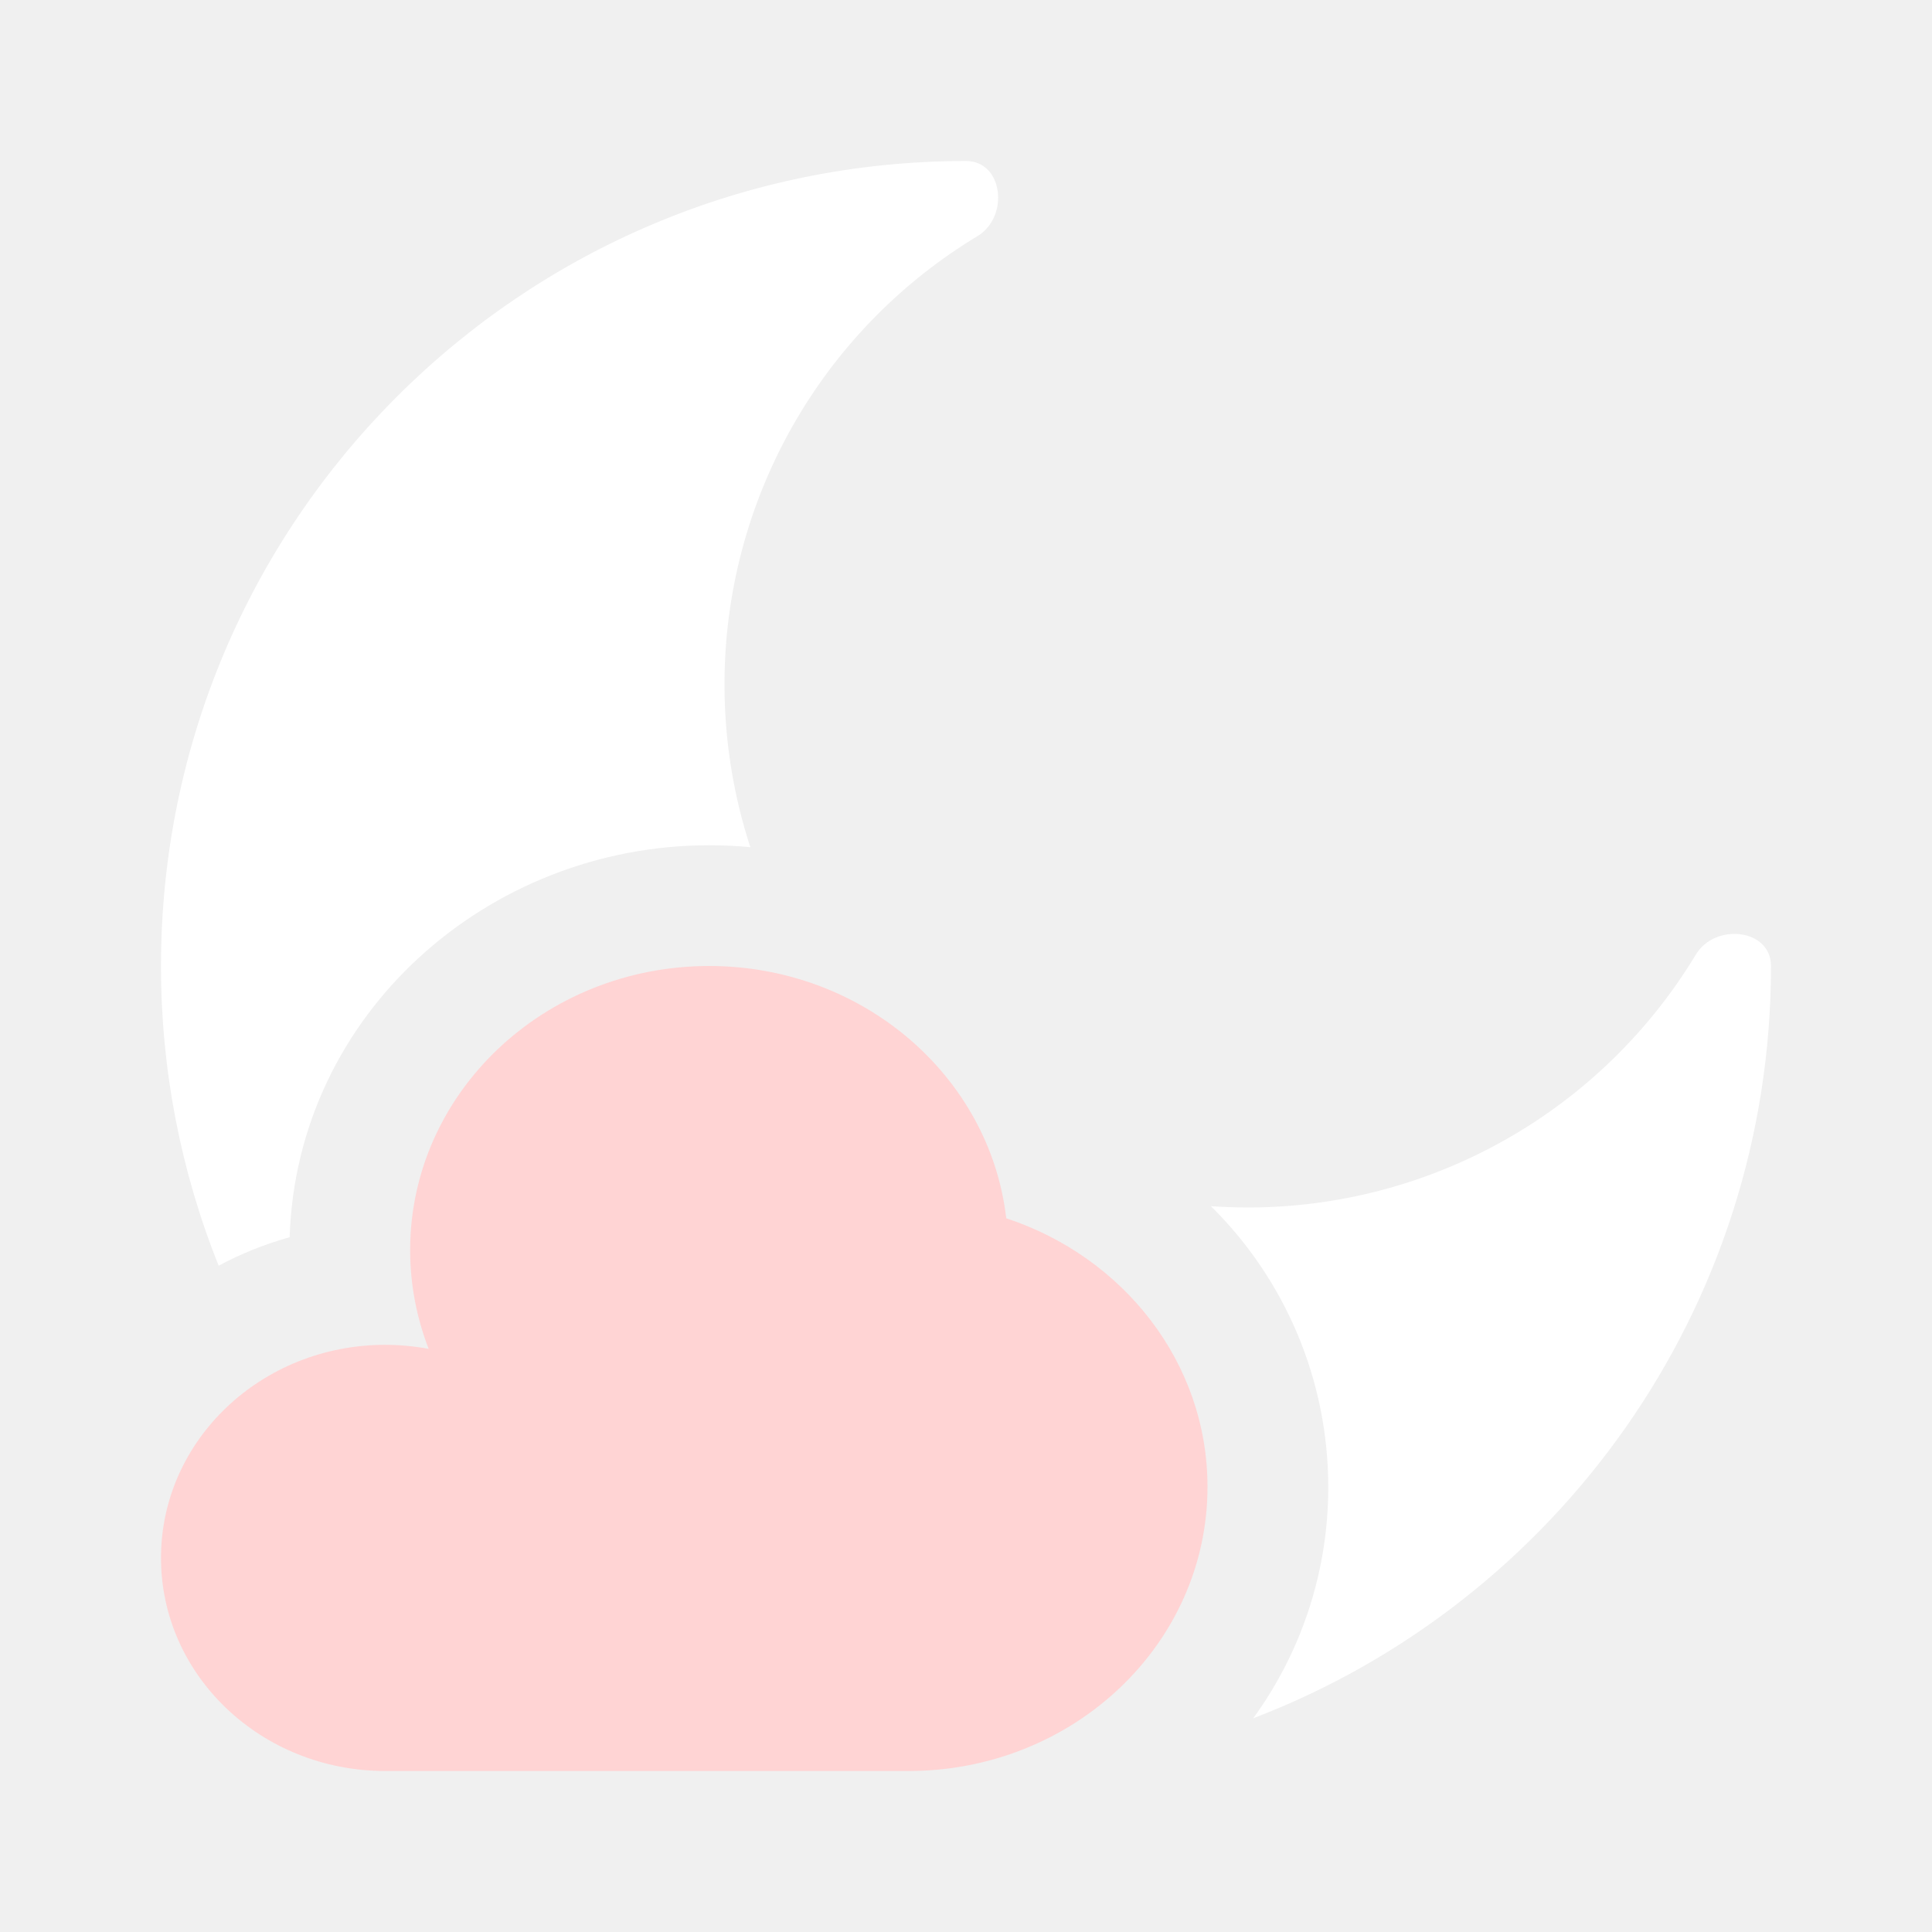
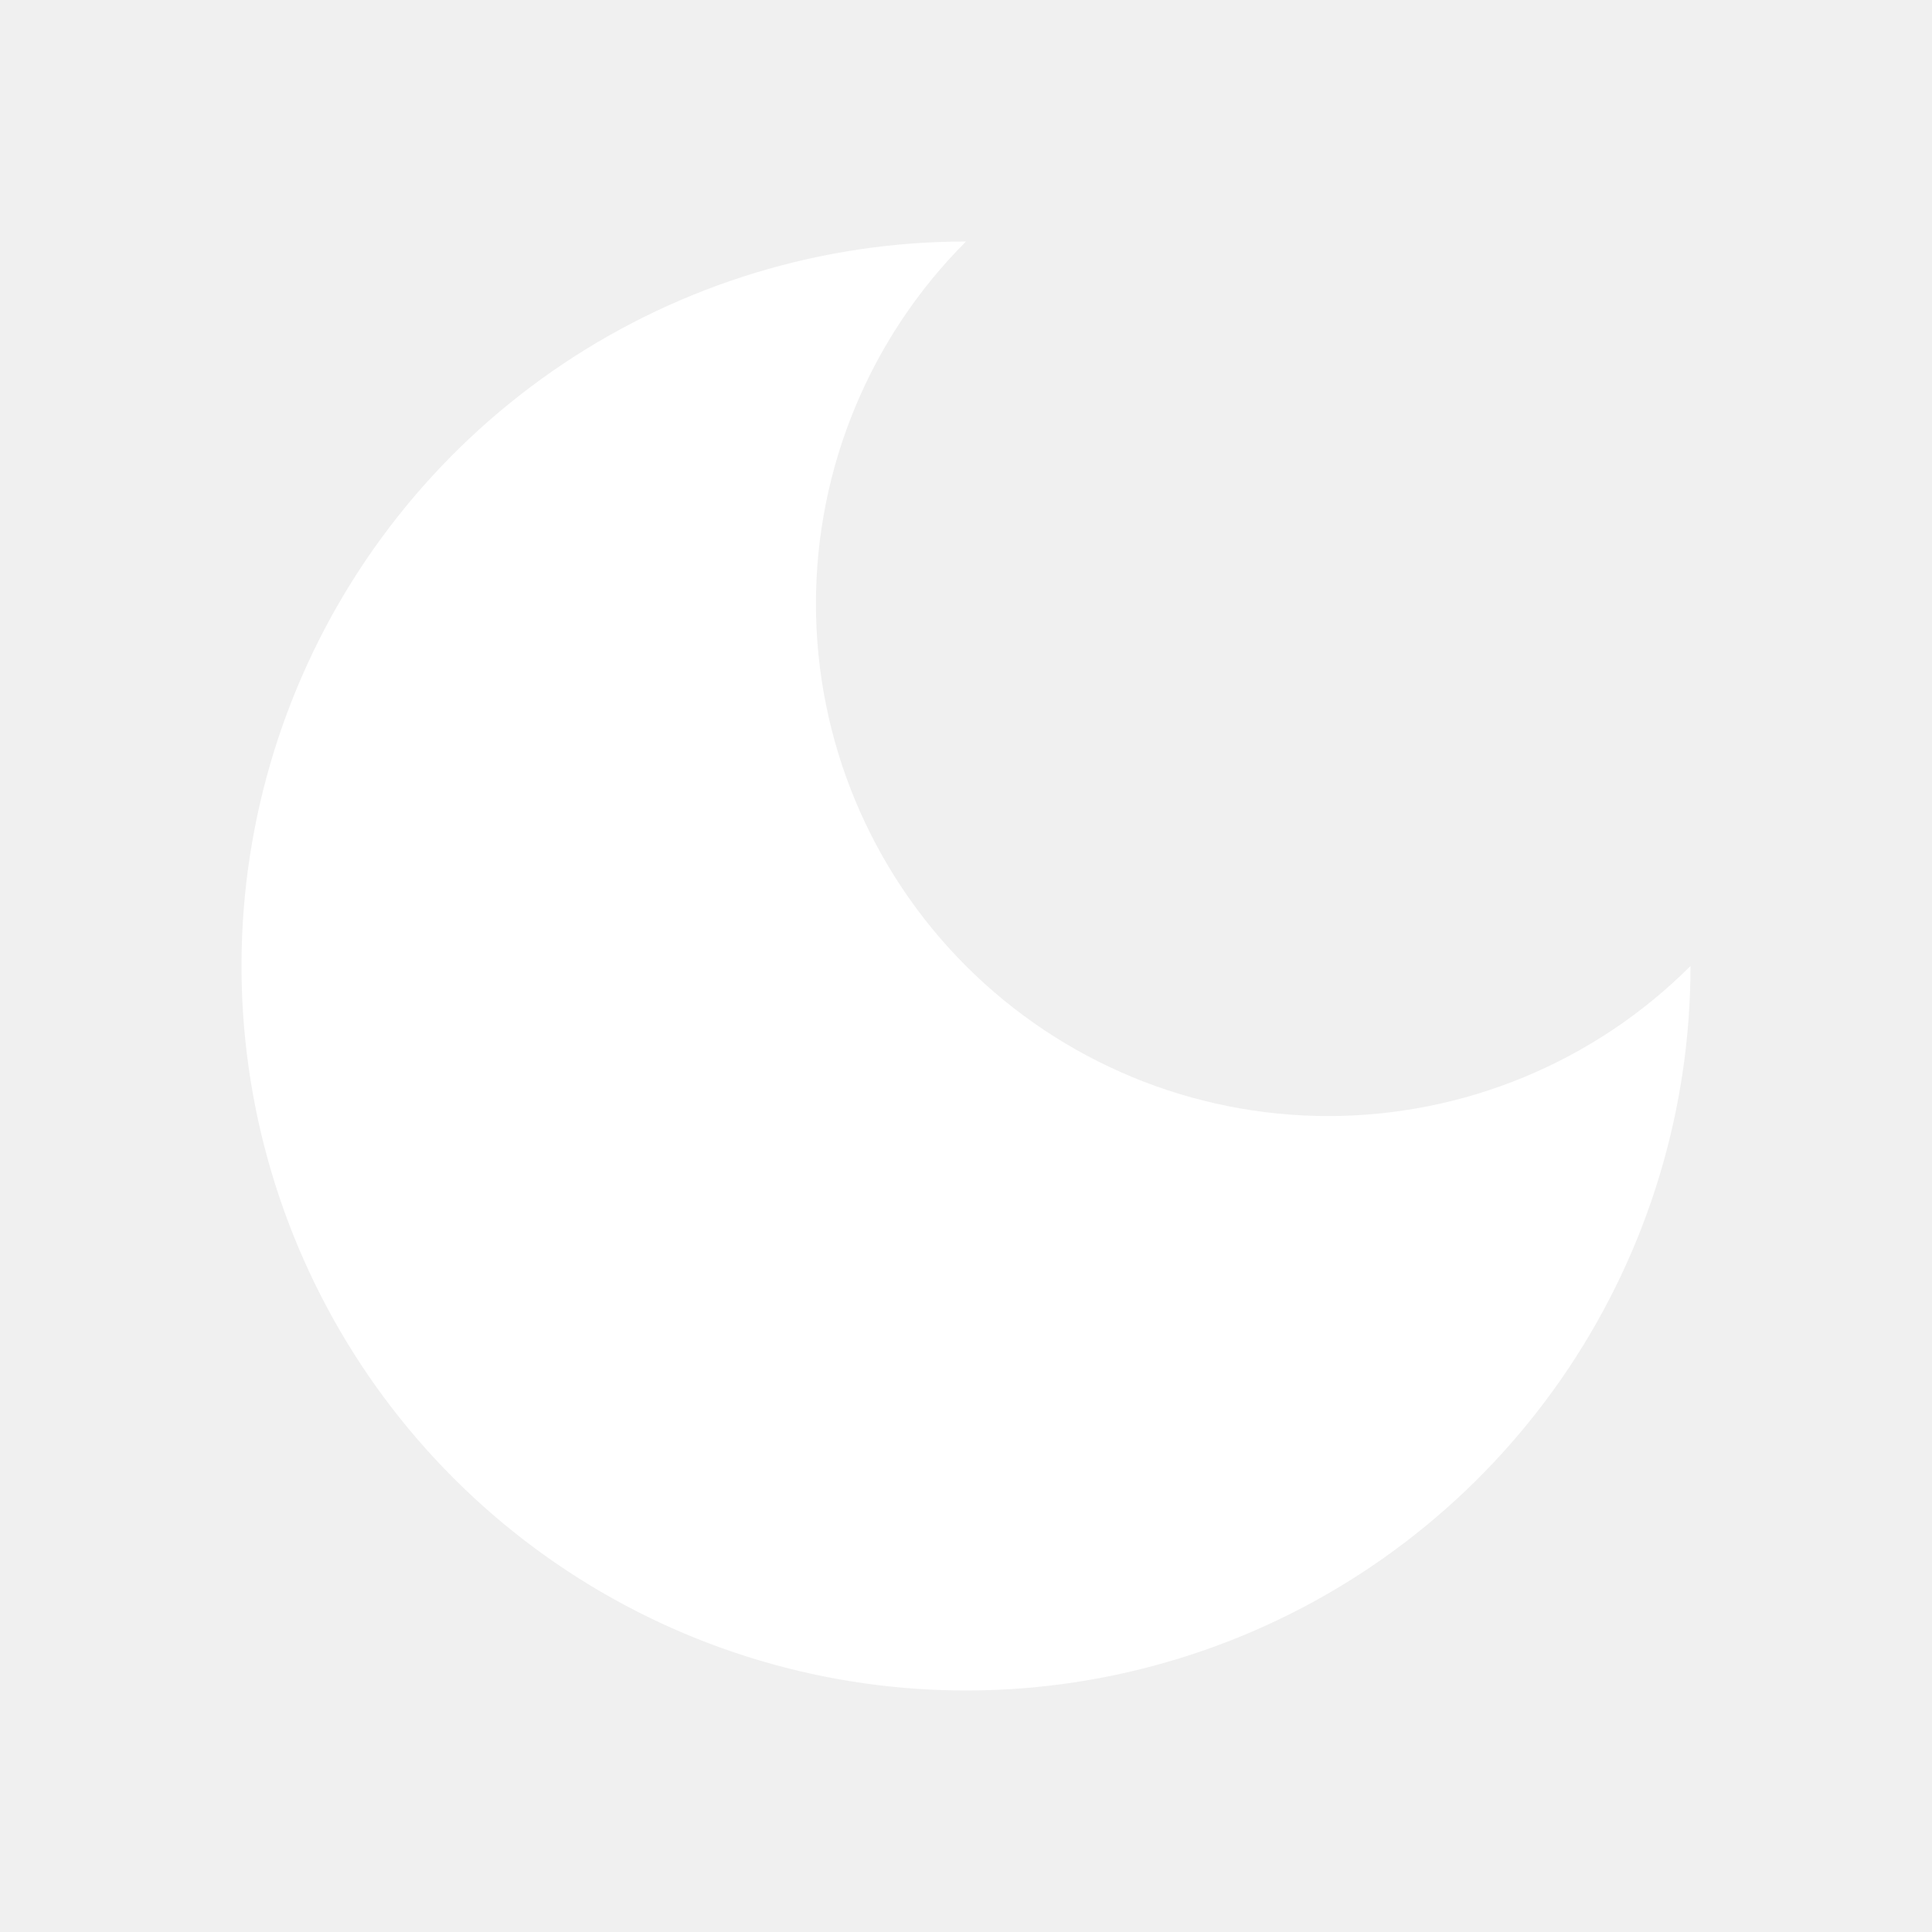
<svg xmlns="http://www.w3.org/2000/svg" width="72" height="72" viewBox="0 0 72 72" fill="none">
-   <path d="M33.858 66C40.011 66 45 61.26 45 55.41C45 50.778 41.865 46.839 37.5 45.402C36.885 40.113 32.16 36 26.43 36C20.274 36 15.285 40.74 15.285 46.59C15.285 47.88 15.531 49.122 15.975 50.268C15.441 50.169 14.898 50.119 14.355 50.118C9.744 50.118 6 53.67 6 58.059C6 62.448 9.741 66 14.358 66H33.858Z" fill="#FFD4D4" />
-   <path d="M8.148 47.169C8.984 46.721 9.866 46.367 10.794 46.107C11.058 37.8 18.168 31.5 26.43 31.5C26.948 31.5 27.459 31.524 27.963 31.572C27.323 29.612 26.998 27.562 27 25.5C27 22.14 27.867 18.836 29.519 15.91C31.171 12.984 33.552 10.534 36.429 8.799C37.62 8.079 37.389 6 36 6C19.431 6 6 19.431 6 36C5.997 39.826 6.726 43.617 8.148 47.169ZM66 36C66 48.798 57.987 59.724 46.704 64.035C48.526 61.53 49.506 58.511 49.5 55.413C49.5 53.467 49.114 51.54 48.364 49.744C47.613 47.948 46.514 46.319 45.129 44.952C45.583 44.982 46.04 44.998 46.5 45C49.86 45.001 53.164 44.133 56.09 42.481C59.016 40.829 61.465 38.448 63.201 35.571C63.921 34.383 66 34.611 66 36Z" fill="white" />
+   <path d="M36 9C32.42 12.58 30.408 17.436 30.408 22.5C30.408 27.564 32.42 32.42 36 36C39.58 39.58 44.437 41.592 49.5 41.592C54.563 41.592 59.42 39.58 63 36C63 41.34 61.416 46.56 58.45 51C55.483 55.441 51.266 58.901 46.333 60.945C41.399 62.988 35.97 63.523 30.733 62.481C25.495 61.439 20.684 58.868 16.908 55.092C13.132 51.316 10.561 46.505 9.519 41.267C8.477 36.03 9.012 30.601 11.055 25.668C13.099 20.734 16.559 16.517 21 13.55C25.44 10.584 30.66 9 36 9Z" fill="white" />
</svg>
